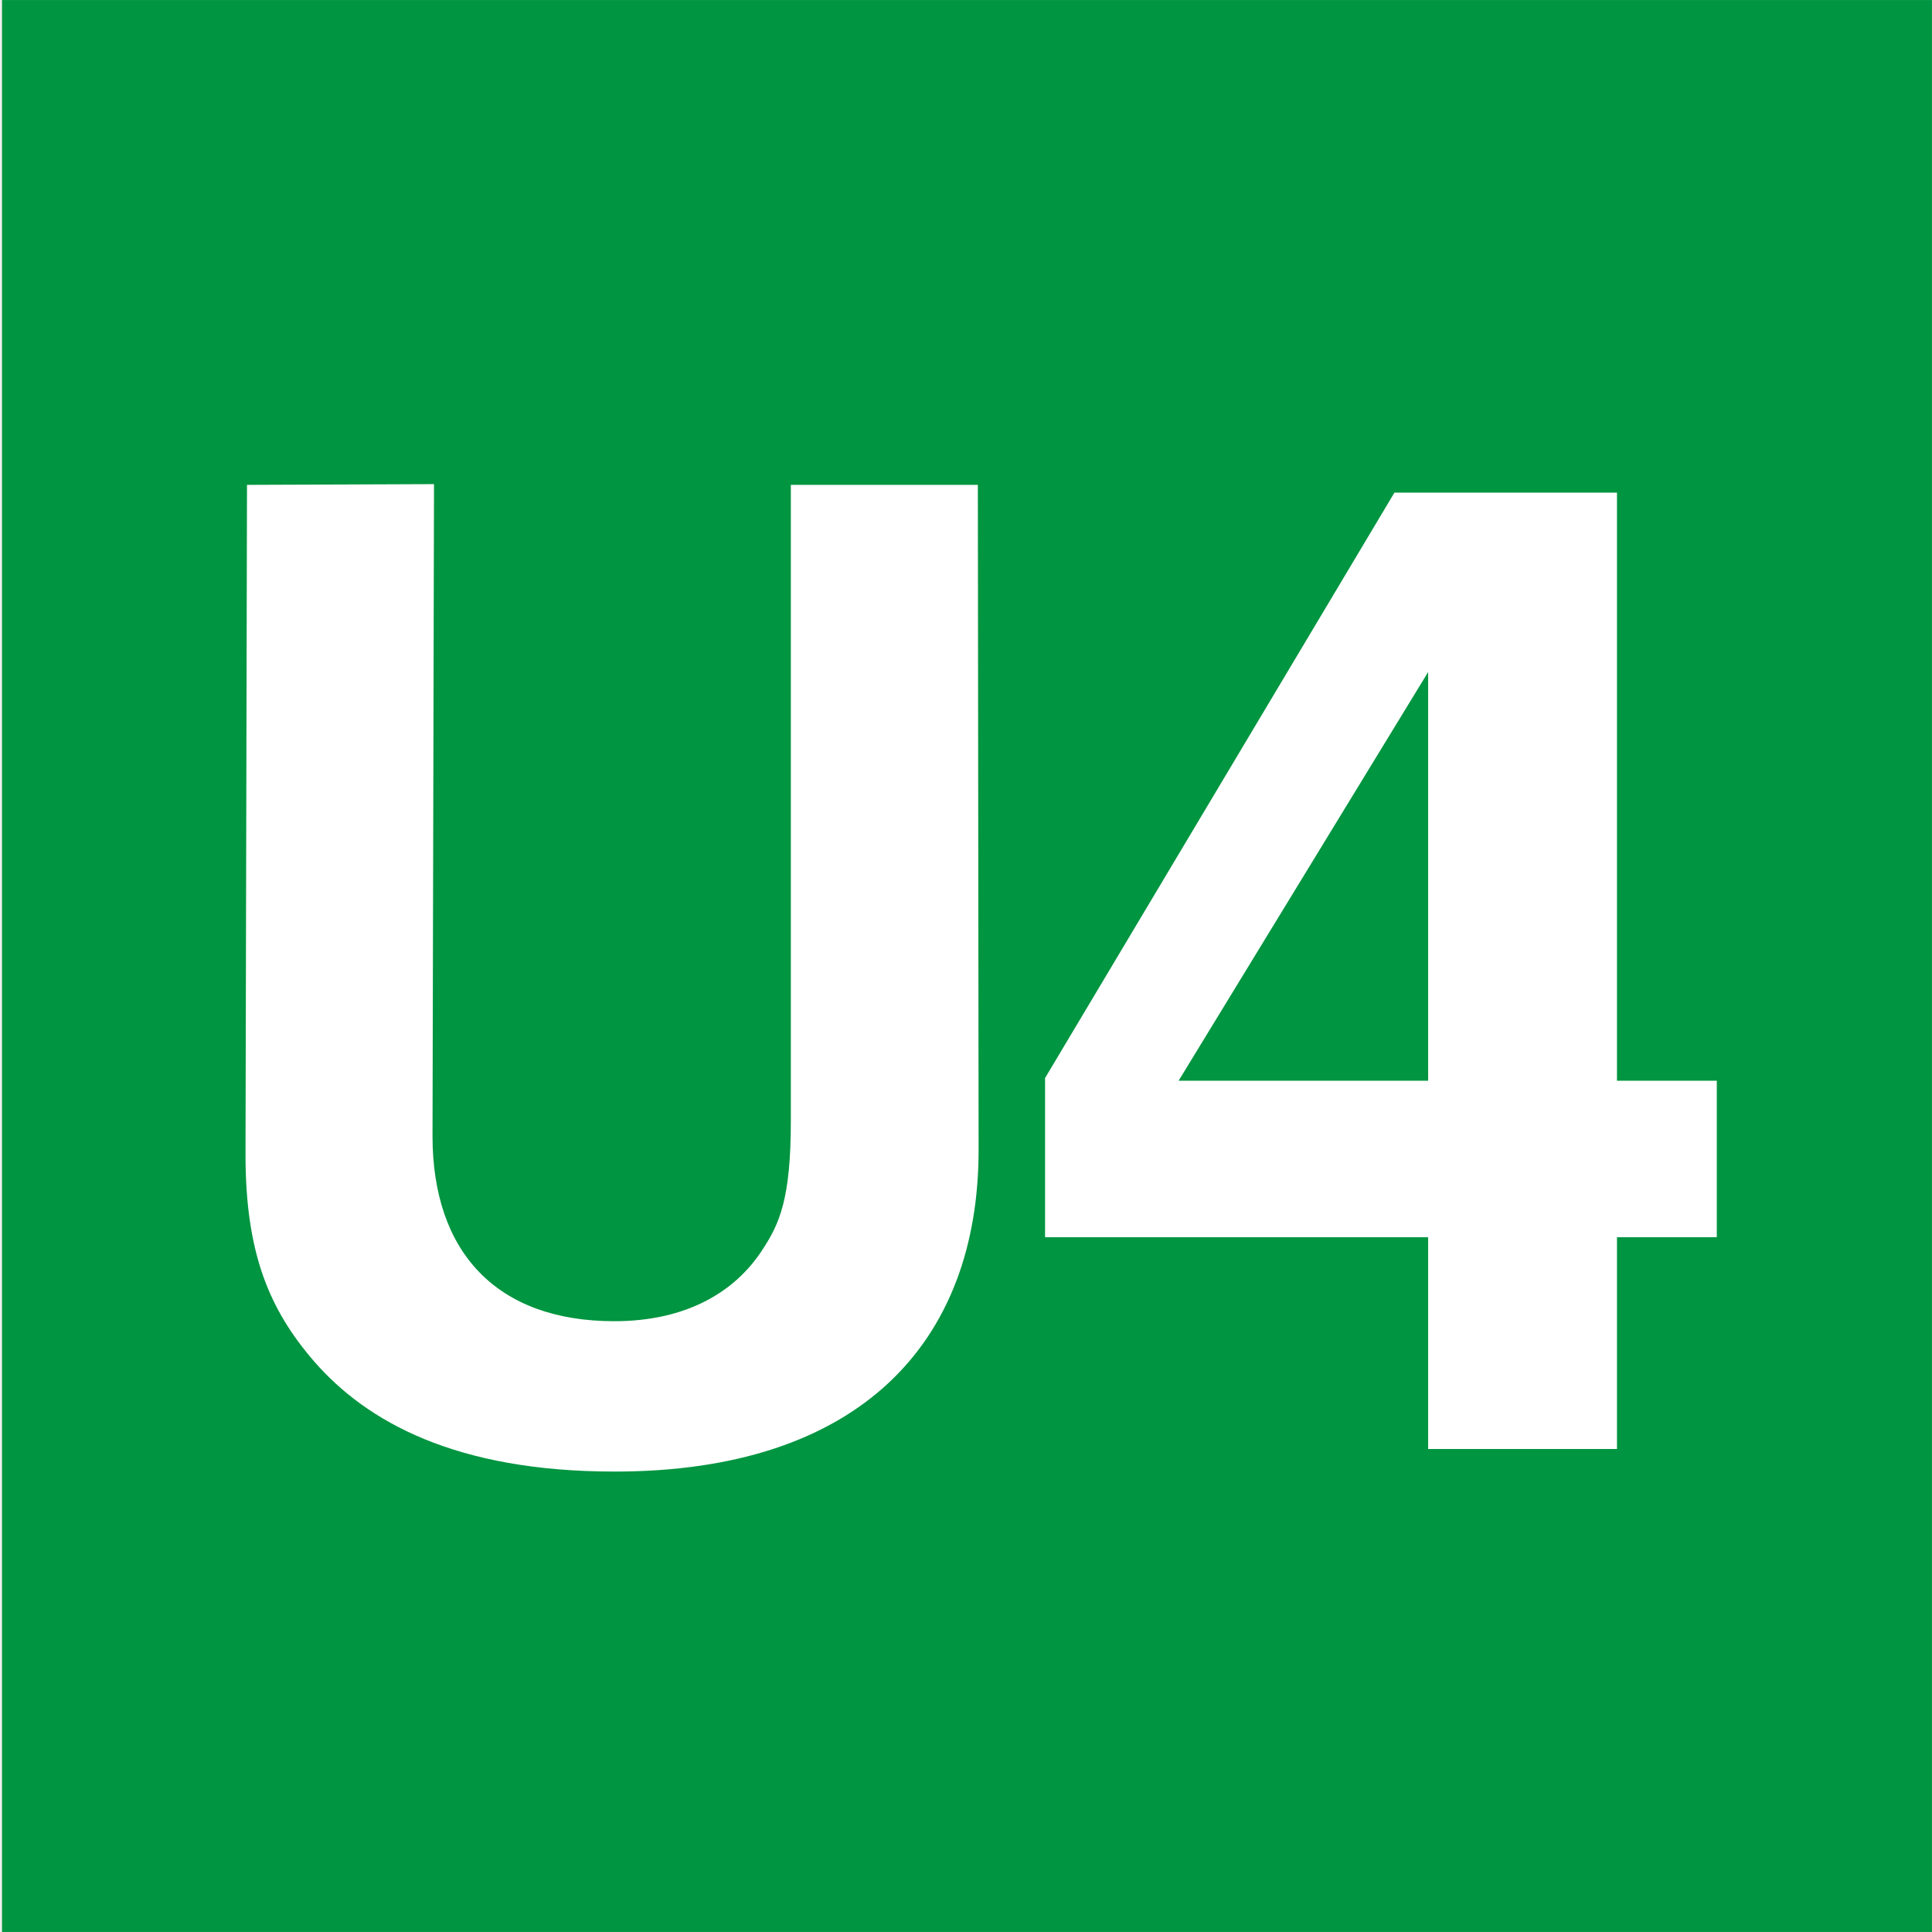
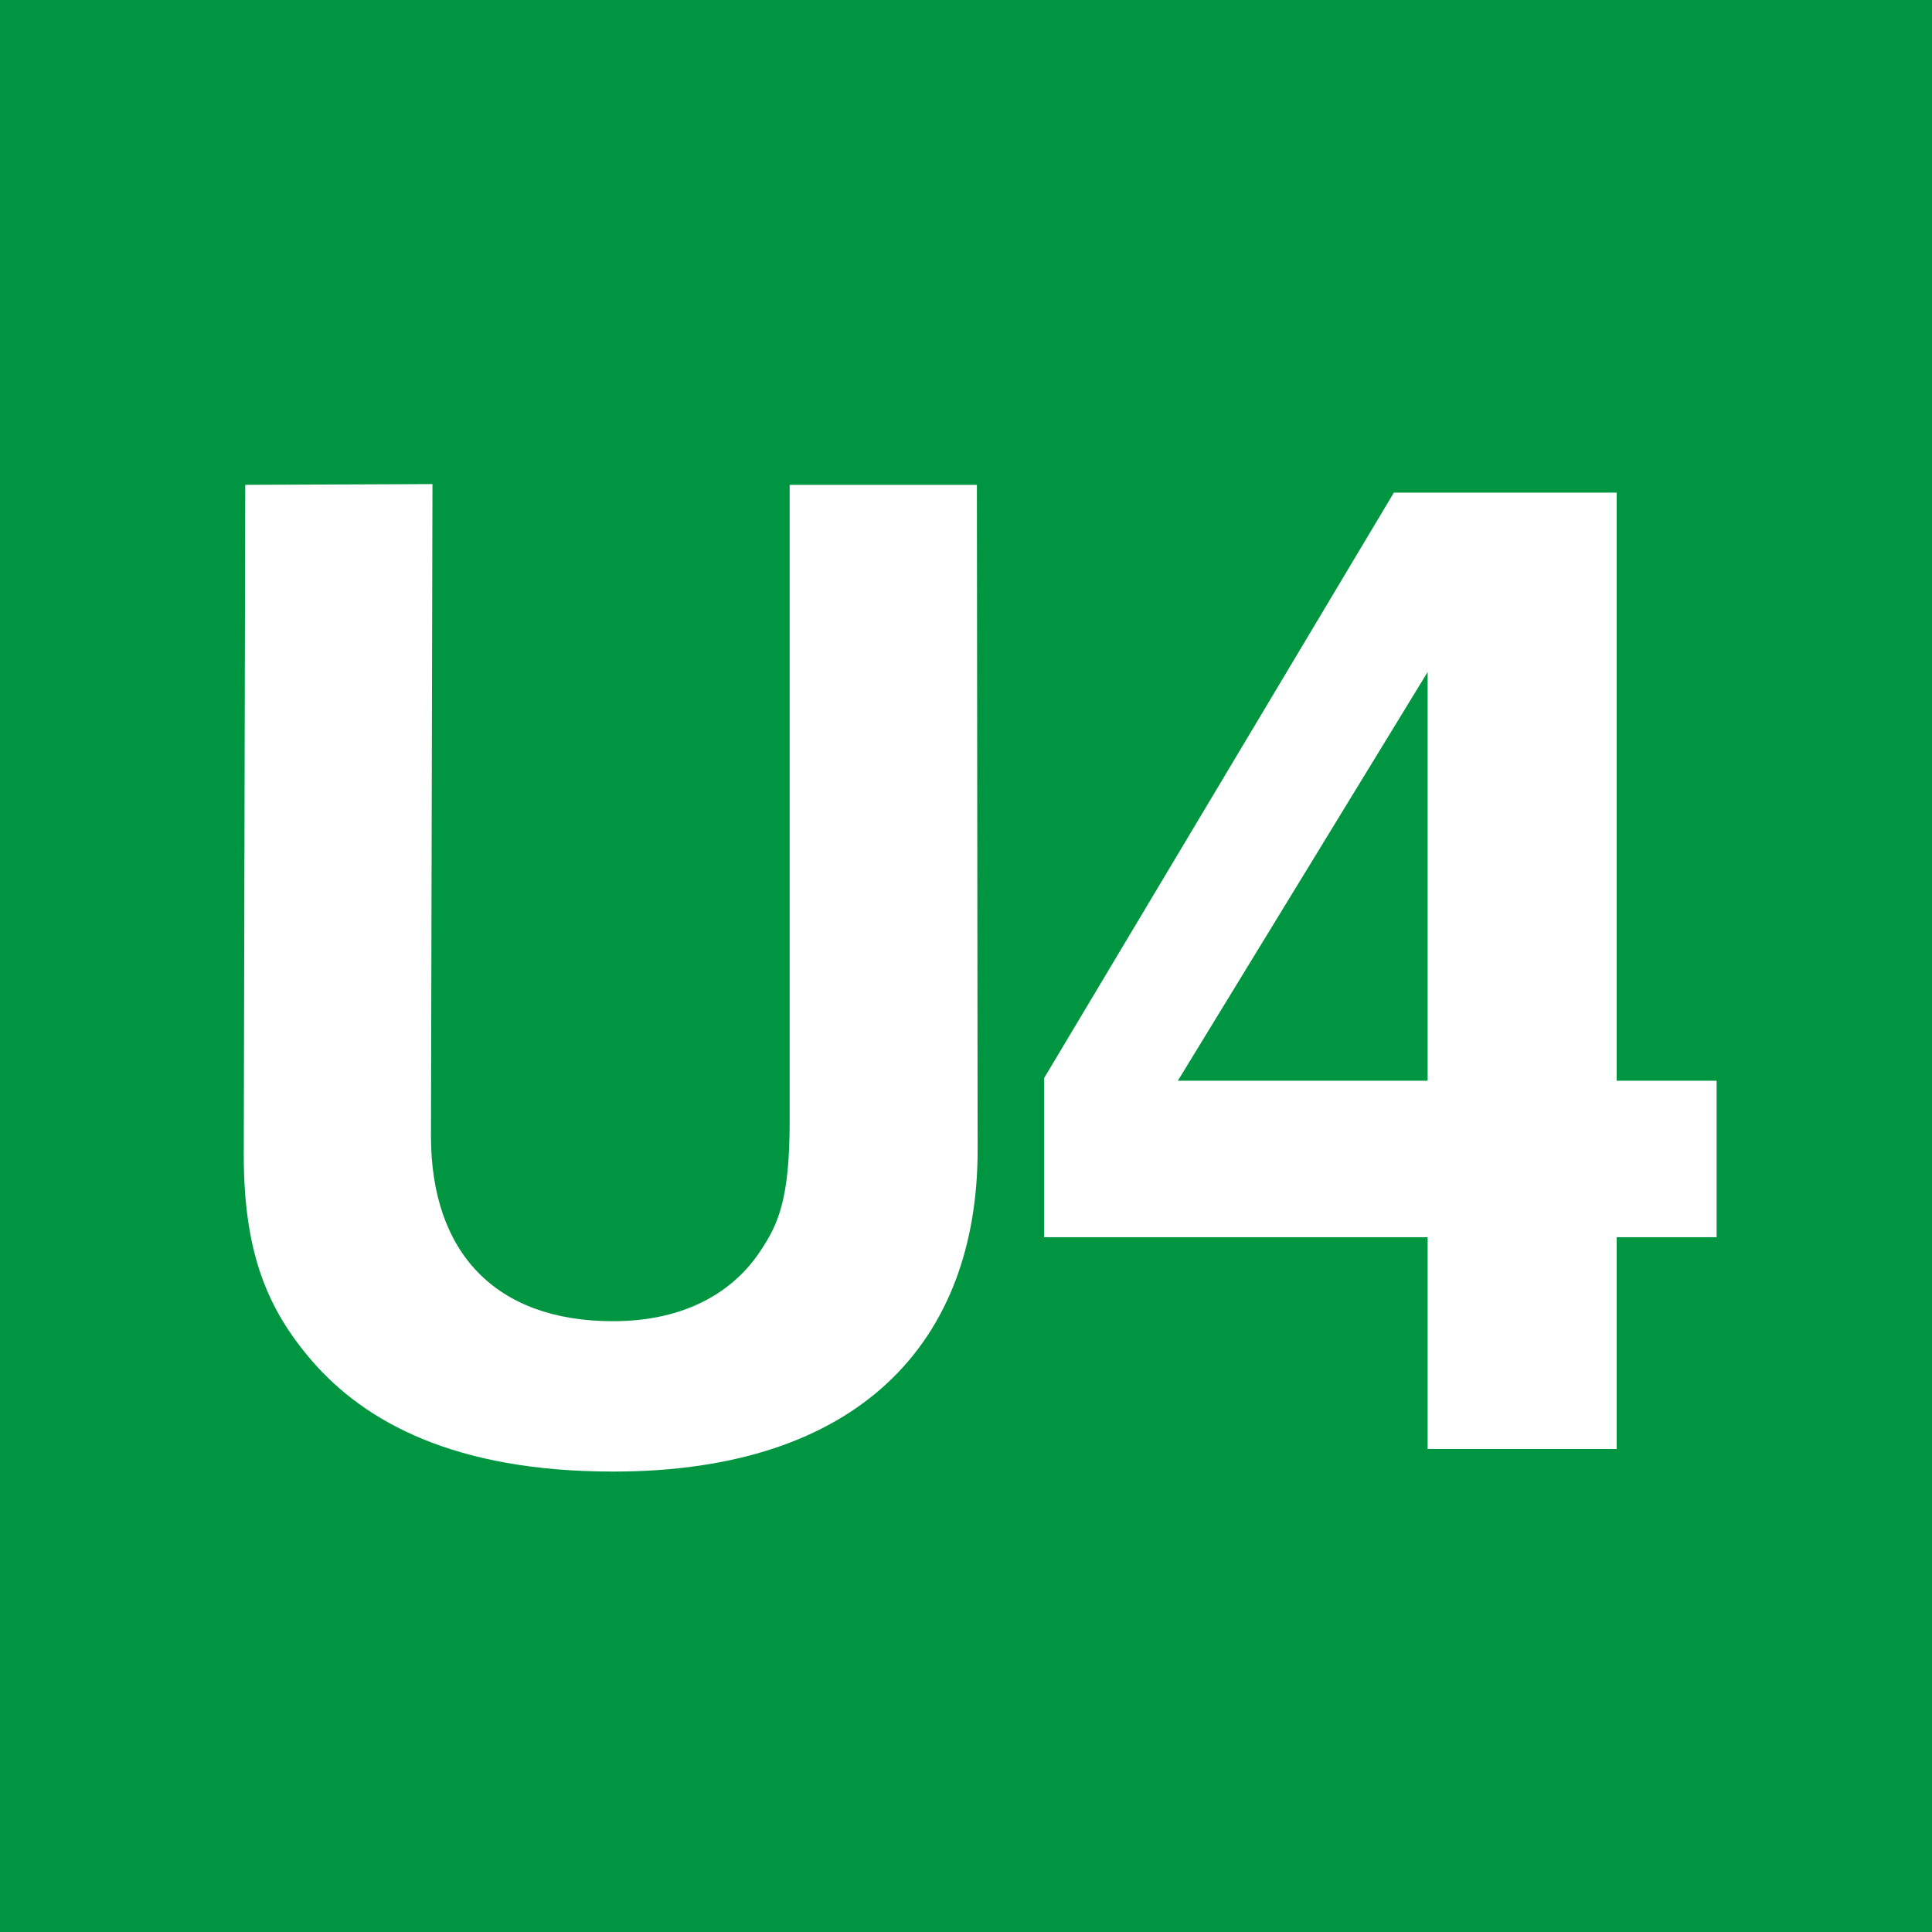
- <svg xmlns="http://www.w3.org/2000/svg" xml:space="preserve" width="137.5" height="137.5">
-   <path d="M.143 137.498H137.497V.003H.143Z" style="fill:#009540;fill-opacity:1;fill-rule:evenodd;stroke:none;stroke-width:.126" />
-   <path d="m140.629 823.938-.848-381.407c0-56.226 13.629-88.168 38.969-117.554 30.027-34.504 80.711-62.825 171.219-62.825 139.699 0 207.207 73.684 207.207 183.141v.008l-.426 378.637H450.27V461.906c0-44.5-6.387-58.777-16.61-74.109-15.117-23-42.379-40.035-83.902-40.035-67.082 0-103.5 39.398-103.5 105.414l.851 371.183-106.48-.421" style="fill:#fff;fill-opacity:1;fill-rule:evenodd;stroke:none" transform="matrix(.125 0 0 -.125 0 137.5)" />
-   <path d="M977.472-484.664h-56.832v-334.848h-126.72l-198.912 333.312v90.624h218.112v120.576h107.52v-120.576h56.832zm-164.352 0h-142.08l142.08-232.704z" style="font-style:normal;font-variant:normal;font-weight:700;font-stretch:normal;font-size:768px;line-height:200px;font-family:&quot;Nimbus Sans&quot;;-inkscape-font-specification:&quot;Nimbus Sans, Bold&quot;;font-variant-ligatures:normal;font-variant-caps:normal;font-variant-numeric:normal;font-feature-settings:normal;text-align:start;letter-spacing:0;word-spacing:0;writing-mode:lr-tb;text-anchor:start;fill:#fff;fill-opacity:1;stroke:none;stroke-width:8px;stroke-linecap:butt;stroke-linejoin:miter;stroke-opacity:1" transform="matrix(.125 0 0 .125 0 137.5)" />
+ <svg xmlns="http://www.w3.org/2000/svg" xml:space="preserve" width="300" height="300" version="1.1" id="svg35" viewBox="0 0 300 300">
+   <defs id="defs39" />
+   <path d="M 0,300 H 300 V 0 H 0 Z" style="fill:#009540;fill-opacity:1;fill-rule:evenodd;stroke:none;stroke-width:0.275" id="path29" />
+   <path d="M 38.082,75.285 37.85,179.309 c 0,15.335 3.721,24.047 10.639,32.061 8.198,9.411 22.036,17.135 46.746,17.135 38.14,0 56.571,-20.096 56.571,-49.949 v -0.002 l -0.116,-103.269 h -29.071 v 98.74 c 0,12.137 -1.744,16.031 -4.535,20.212 -4.127,6.273 -11.57,10.919 -22.907,10.919 -18.315,0 -28.257,-10.745 -28.257,-28.75 L 67.153,75.17 38.082,75.285" style="fill:#ffffff;fill-opacity:1;fill-rule:evenodd;stroke:none;stroke-width:0.273" id="path31" />
+   <path d="M 266.555,167.818 H 251.039 V 76.492 h -34.597 l -54.307,90.907 v 24.717 h 59.549 v 32.886 h 29.355 v -32.886 h 15.516 z m -44.871,0 h -38.79 l 38.79,-63.467 z" style="font-style:normal;font-variant:normal;font-weight:700;font-stretch:normal;font-size:768px;line-height:200px;font-family:'Nimbus Sans';-inkscape-font-specification:'Nimbus Sans, Bold';font-variant-ligatures:normal;font-variant-caps:normal;font-variant-numeric:normal;font-feature-settings:normal;text-align:start;letter-spacing:0;word-spacing:0;writing-mode:lr-tb;text-anchor:start;fill:#ffffff;fill-opacity:1;stroke:none;stroke-width:2.183px;stroke-linecap:butt;stroke-linejoin:miter;stroke-opacity:1" id="path33" />
</svg>
